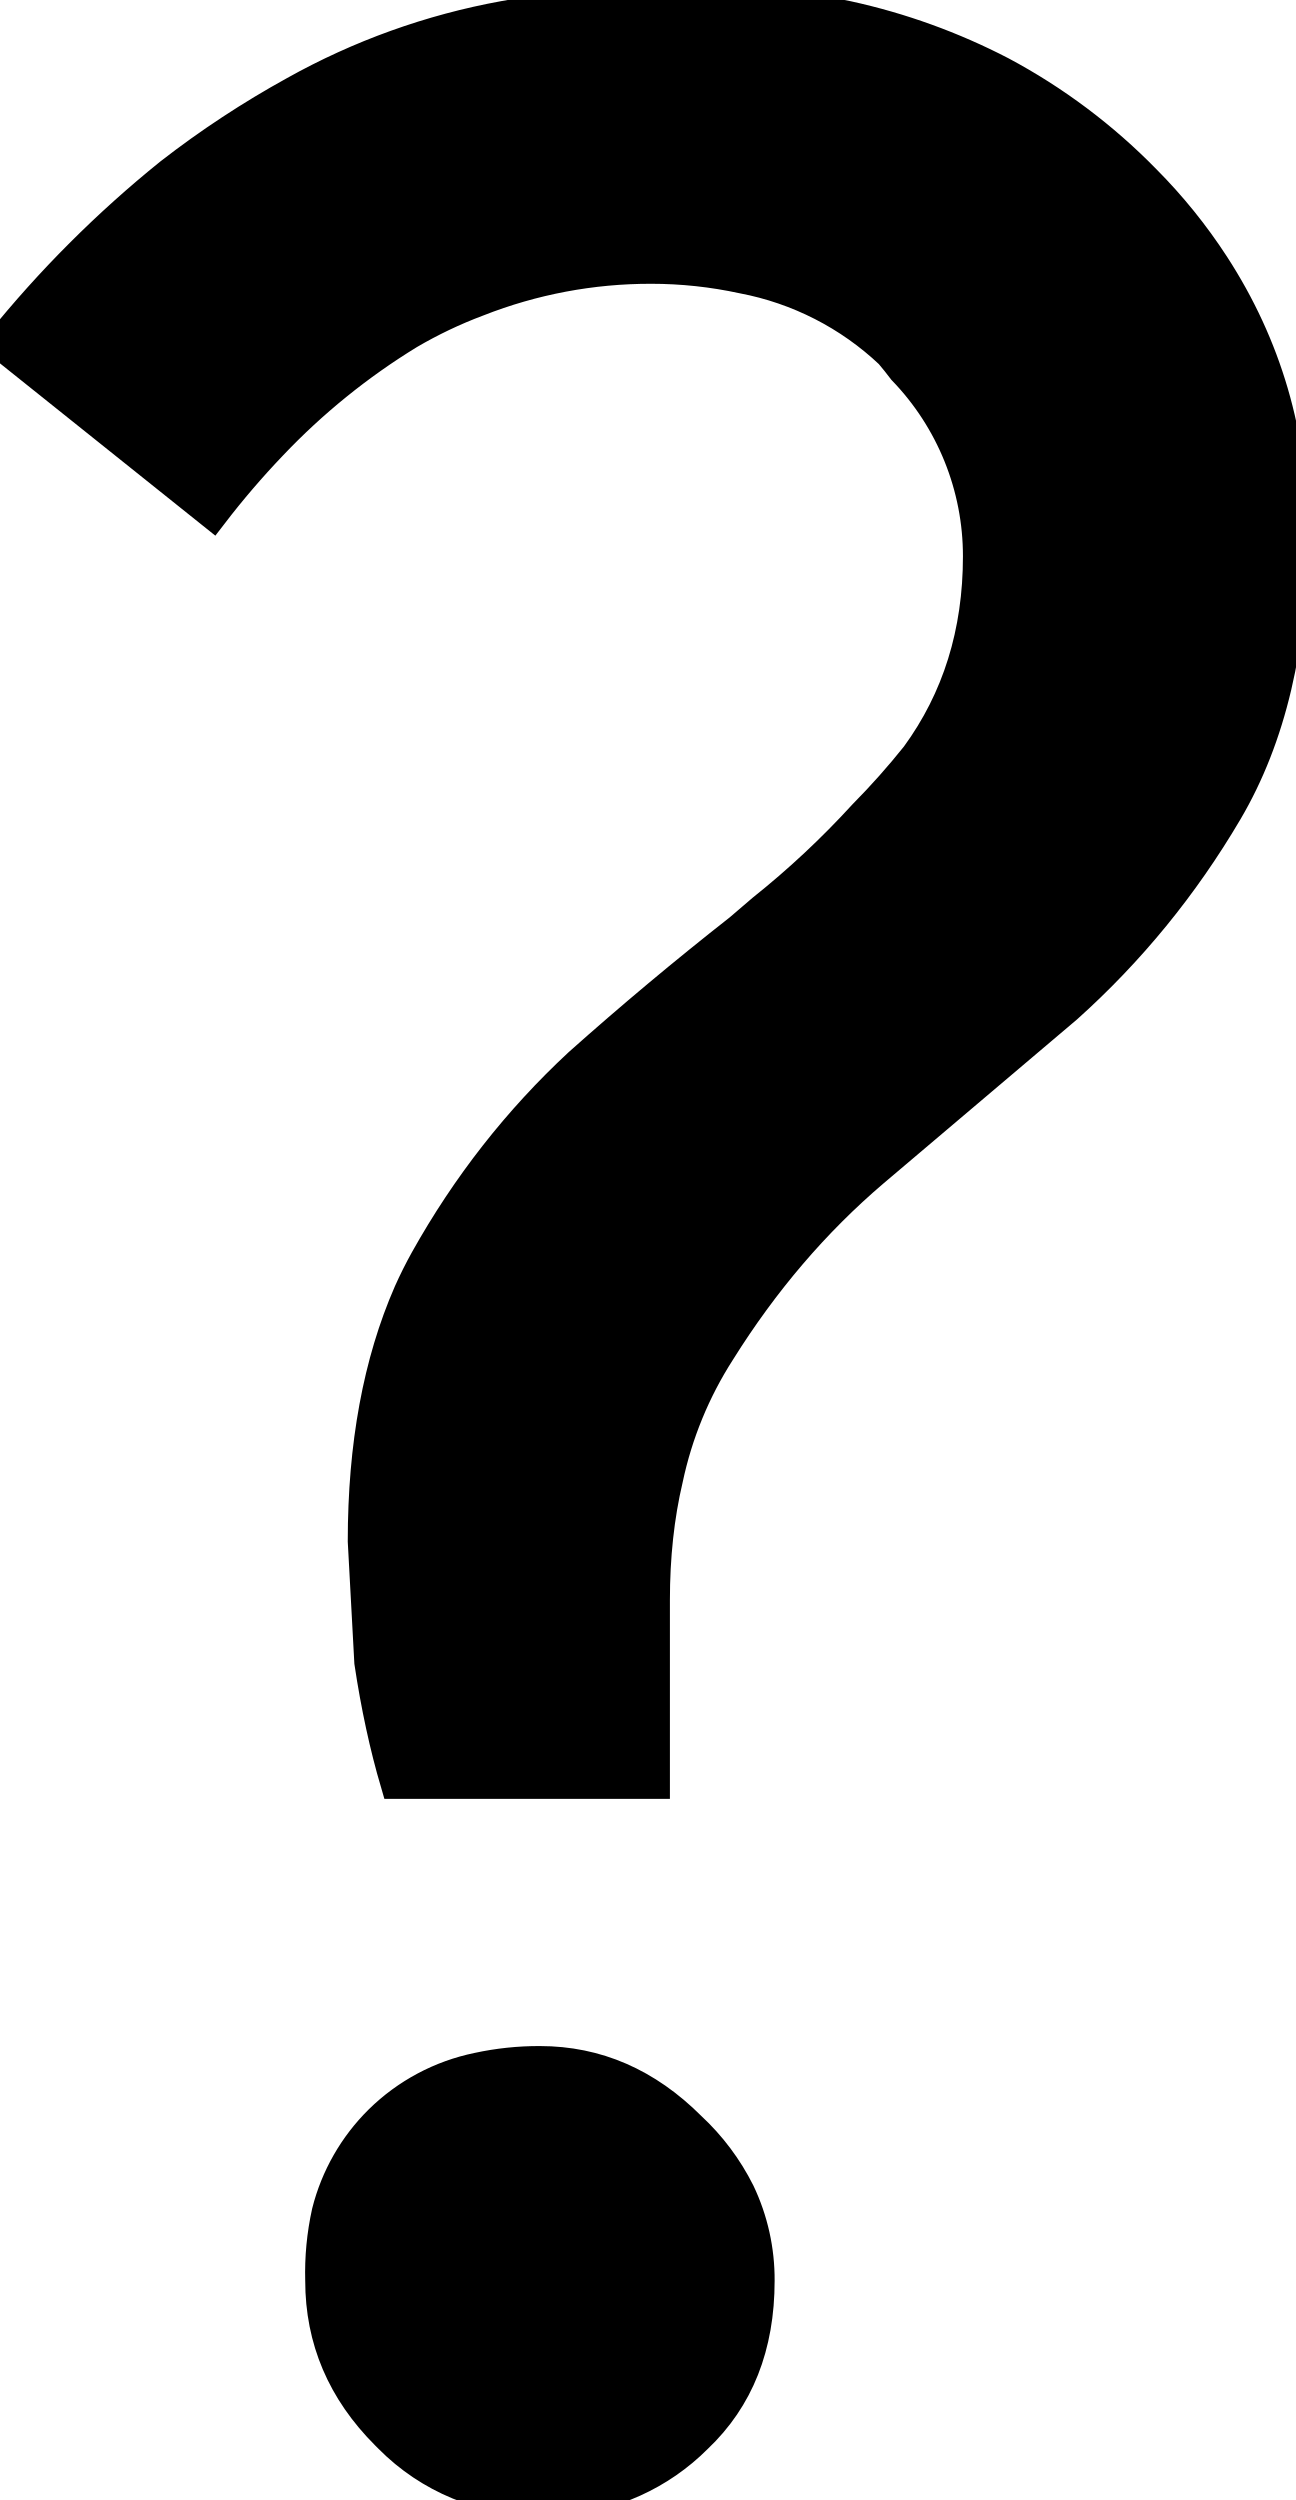
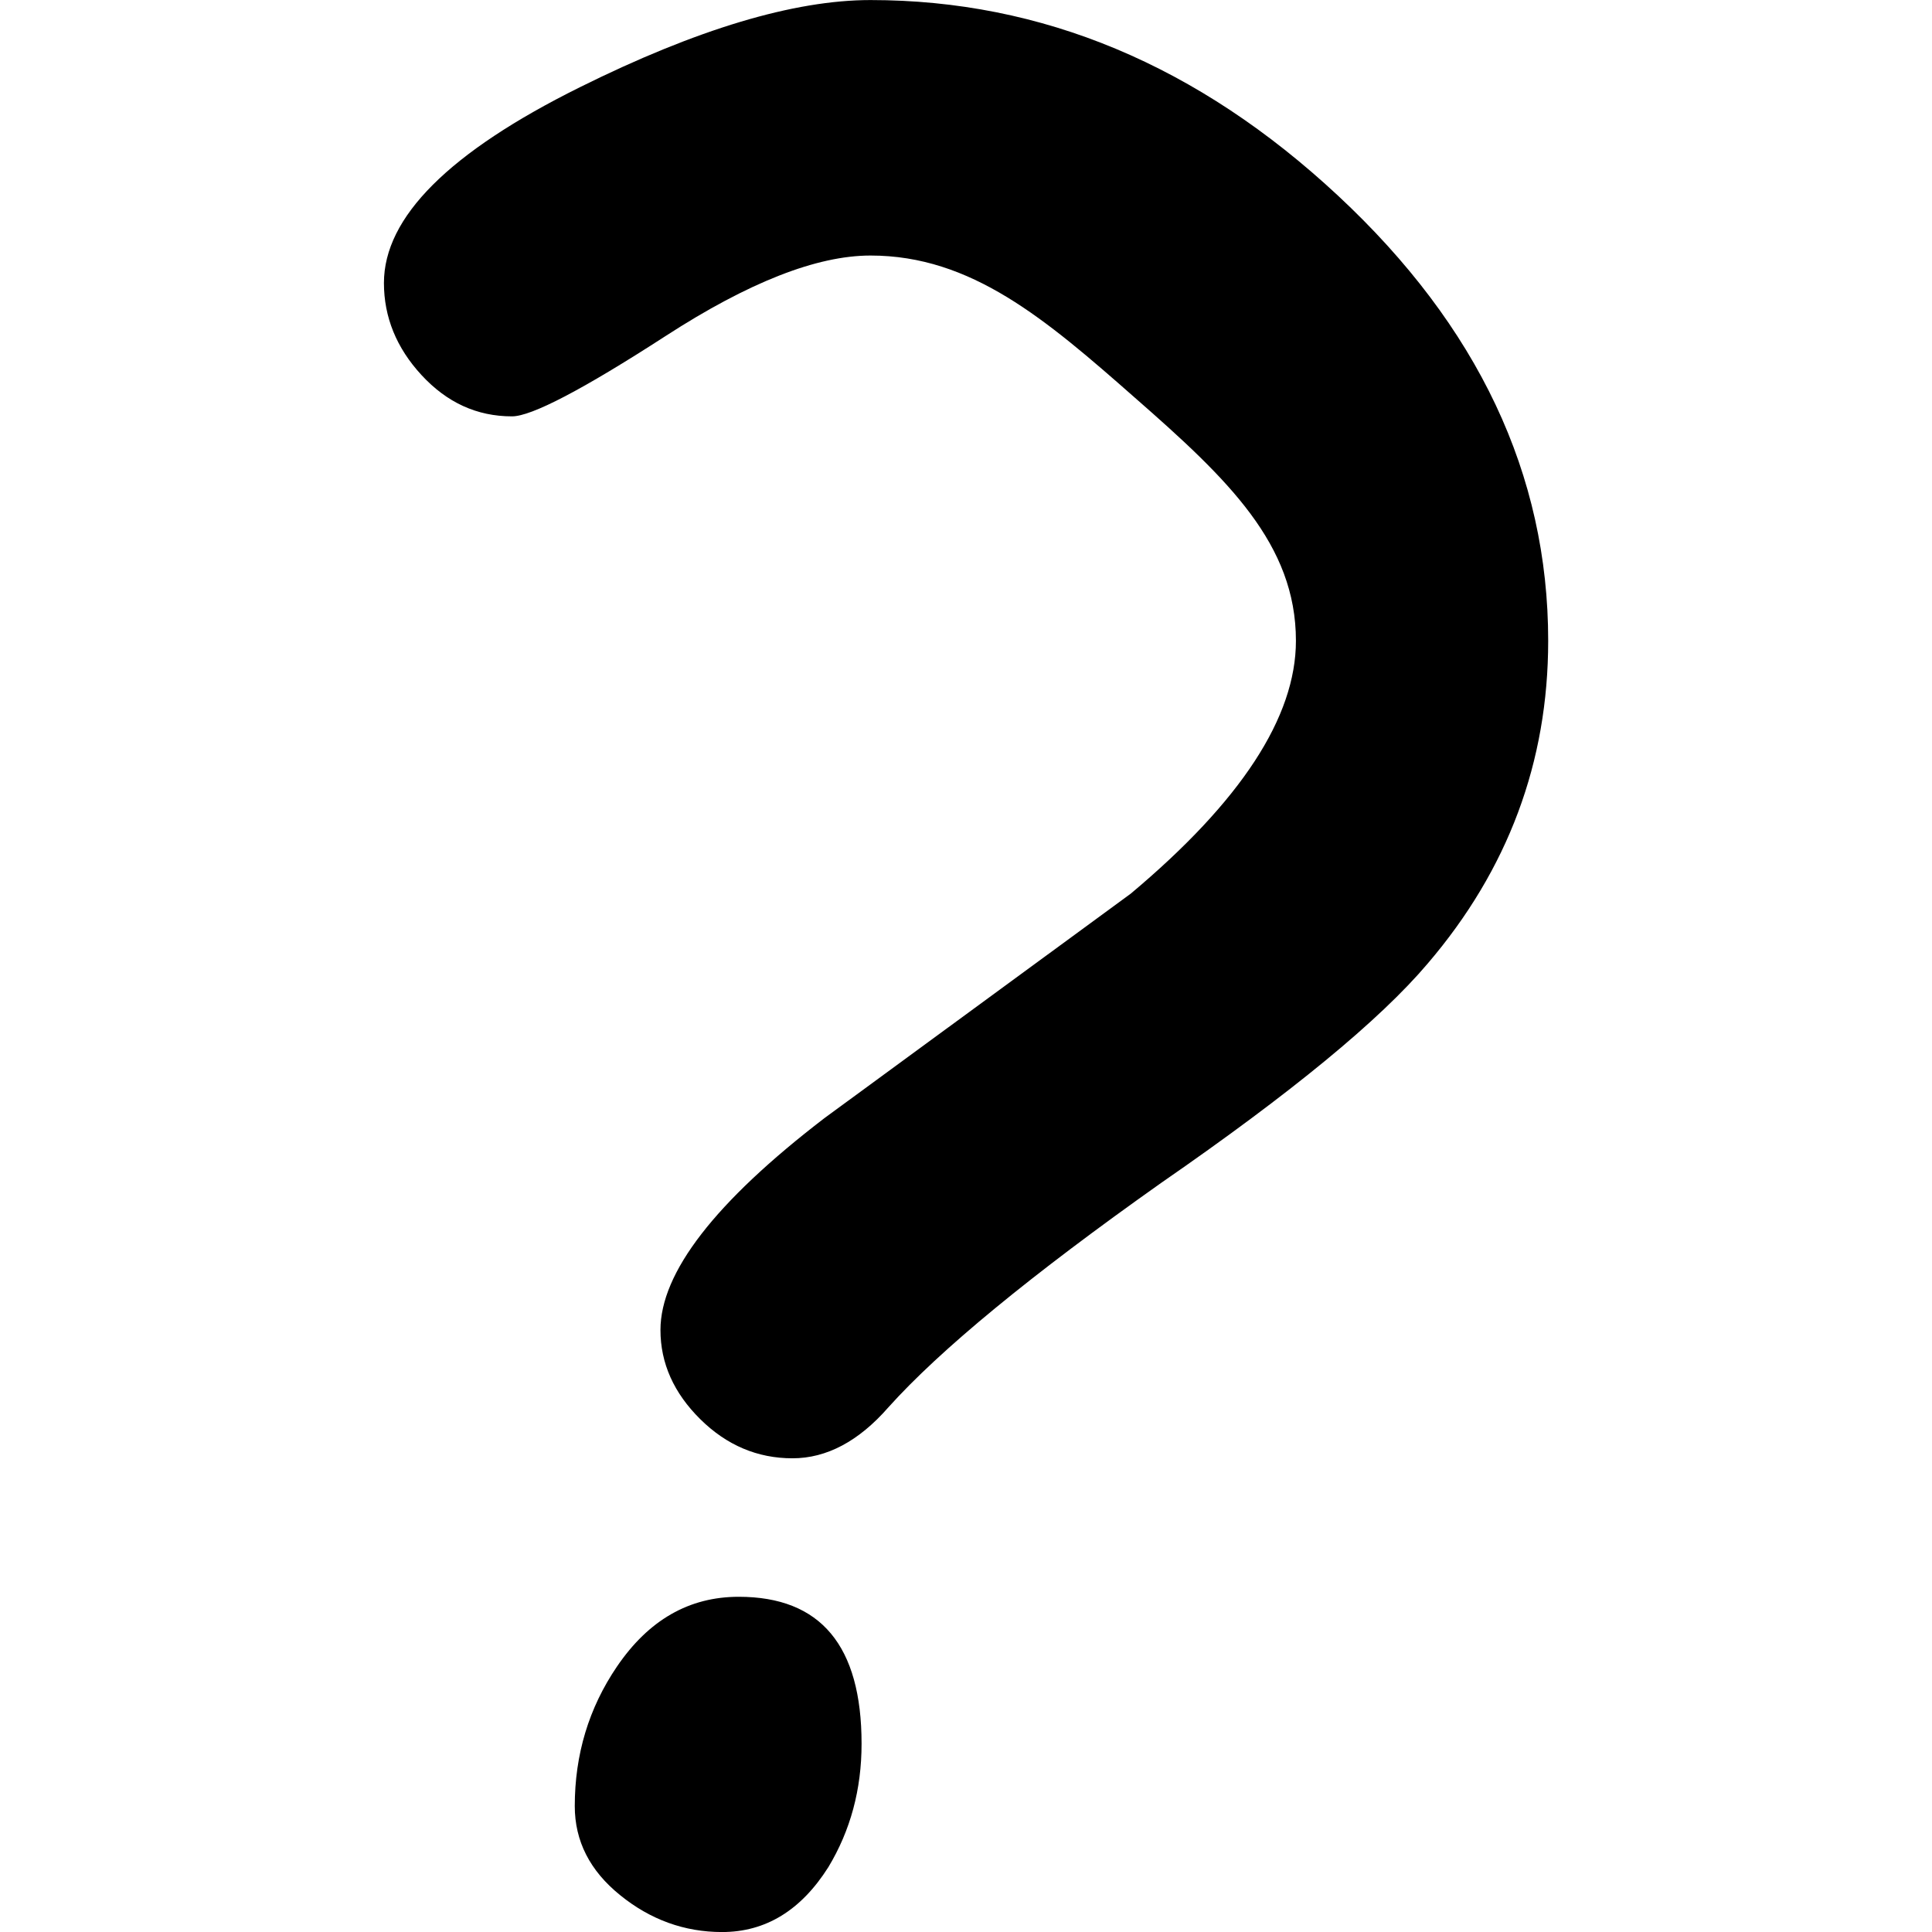
- <svg xmlns="http://www.w3.org/2000/svg" width="39.6" height="76.4">
-   <path d="M19.9 54.5h-7.8q-.5-1.7-.8-3.7l-.2-3.7q0-4.4 1.4-7.6a13 13 0 0 1 .5-1q1.9-3.4 4.7-6a102.2 102.2 0 0 1 4.9-4.1 93.2 93.2 0 0 1 .7-.6 27 27 0 0 0 3.1-2.9 22.8 22.8 0 0 0 1.6-1.8q1.9-2.6 1.9-6.1a8.2 8.2 0 0 0-2.3-5.7 11 11 0 0 0-.4-.5 9 9 0 0 0-4.5-2.3 13.2 13.2 0 0 0-2.8-.3 14.4 14.4 0 0 0-5.3 1 13.6 13.6 0 0 0-2.1 1 20.6 20.6 0 0 0-4.2 3.4 25.7 25.7 0 0 0-1.8 2.1L0 10.5a34.4 34.4 0 0 1 5.2-5.2A29.1 29.1 0 0 1 9 2.8 20.7 20.7 0 0 1 15.4.5a28.7 28.7 0 0 1 5.3-.5 24.2 24.2 0 0 1 5.2.5 19 19 0 0 1 4.7 1.7A18 18 0 0 1 35 5.5a16.2 16.2 0 0 1 2.1 2.6q2.4 3.7 2.4 8.2 0 5.1-2 8.5-2 3.4-4.9 6l-5.9 5Q24 38.1 22 41.3a11.7 11.7 0 0 0-1.6 3.9q-.4 1.7-.4 3.7v5.6Zm-8 20a6.4 6.4 0 0 0 4.6 1.9 8.6 8.6 0 0 0 .6 0 6.5 6.5 0 0 0 4.2-1.9q1.9-1.8 1.9-4.8a6.2 6.2 0 0 0-.6-2.7 7 7 0 0 0-1.5-2q-2-2-4.6-2a8.8 8.8 0 0 0-1.9.2 6 6 0 0 0-3 1.6 6 6 0 0 0-1.6 2.8 8.6 8.6 0 0 0-.2 2.1q0 2.7 2 4.7a8.3 8.3 0 0 0 0 0Z" vector-effect="non-scaling-stroke" stroke-linecap="round" fill-rule="evenodd" font-size="12" stroke="#000" stroke-width=".9" style="stroke:#000;stroke-width:.25mm;fill:#000" />
+ <svg xmlns="http://www.w3.org/2000/svg" width="100%" height="100%" viewBox="0 0 64 64" version="1.1" xml:space="preserve" style="fill-rule:evenodd;clip-rule:evenodd;stroke-linejoin:round;stroke-miterlimit:2;">
+   <g transform="matrix(7.24135,0,0,7.04688,-189.424,-134.784)">
+     <path d="M29.784,25.982C29.624,25.982 29.483,25.921 29.362,25.798C29.241,25.675 29.18,25.535 29.18,25.379C29.18,25.109 29.43,24.777 29.93,24.383L31.331,23.328C31.835,22.894 32.087,22.498 32.087,22.139C32.087,21.685 31.777,21.38 31.351,20.997C30.941,20.626 30.602,20.328 30.141,20.328C29.895,20.328 29.583,20.454 29.204,20.706C28.825,20.958 28.59,21.084 28.501,21.084C28.34,21.084 28.203,21.019 28.087,20.89C27.972,20.762 27.915,20.617 27.915,20.457C27.915,20.148 28.213,19.842 28.811,19.537C29.346,19.264 29.79,19.127 30.141,19.127C30.926,19.127 31.639,19.433 32.28,20.047C32.92,20.66 33.241,21.357 33.241,22.139C33.241,22.709 33.057,23.215 32.69,23.656C32.471,23.922 32.065,24.265 31.471,24.687C30.874,25.121 30.458,25.473 30.223,25.742C30.087,25.902 29.94,25.982 29.784,25.982ZM29.462,28.209C29.29,28.209 29.134,28.151 28.996,28.036C28.857,27.921 28.788,27.781 28.788,27.617C28.788,27.375 28.852,27.156 28.981,26.961C29.126,26.742 29.311,26.633 29.538,26.633C29.913,26.633 30.1,26.863 30.1,27.324C30.1,27.539 30.049,27.732 29.948,27.904C29.823,28.107 29.661,28.209 29.462,28.209Z" style="fill-rule:nonzero;" />
+   </g>
</svg>
